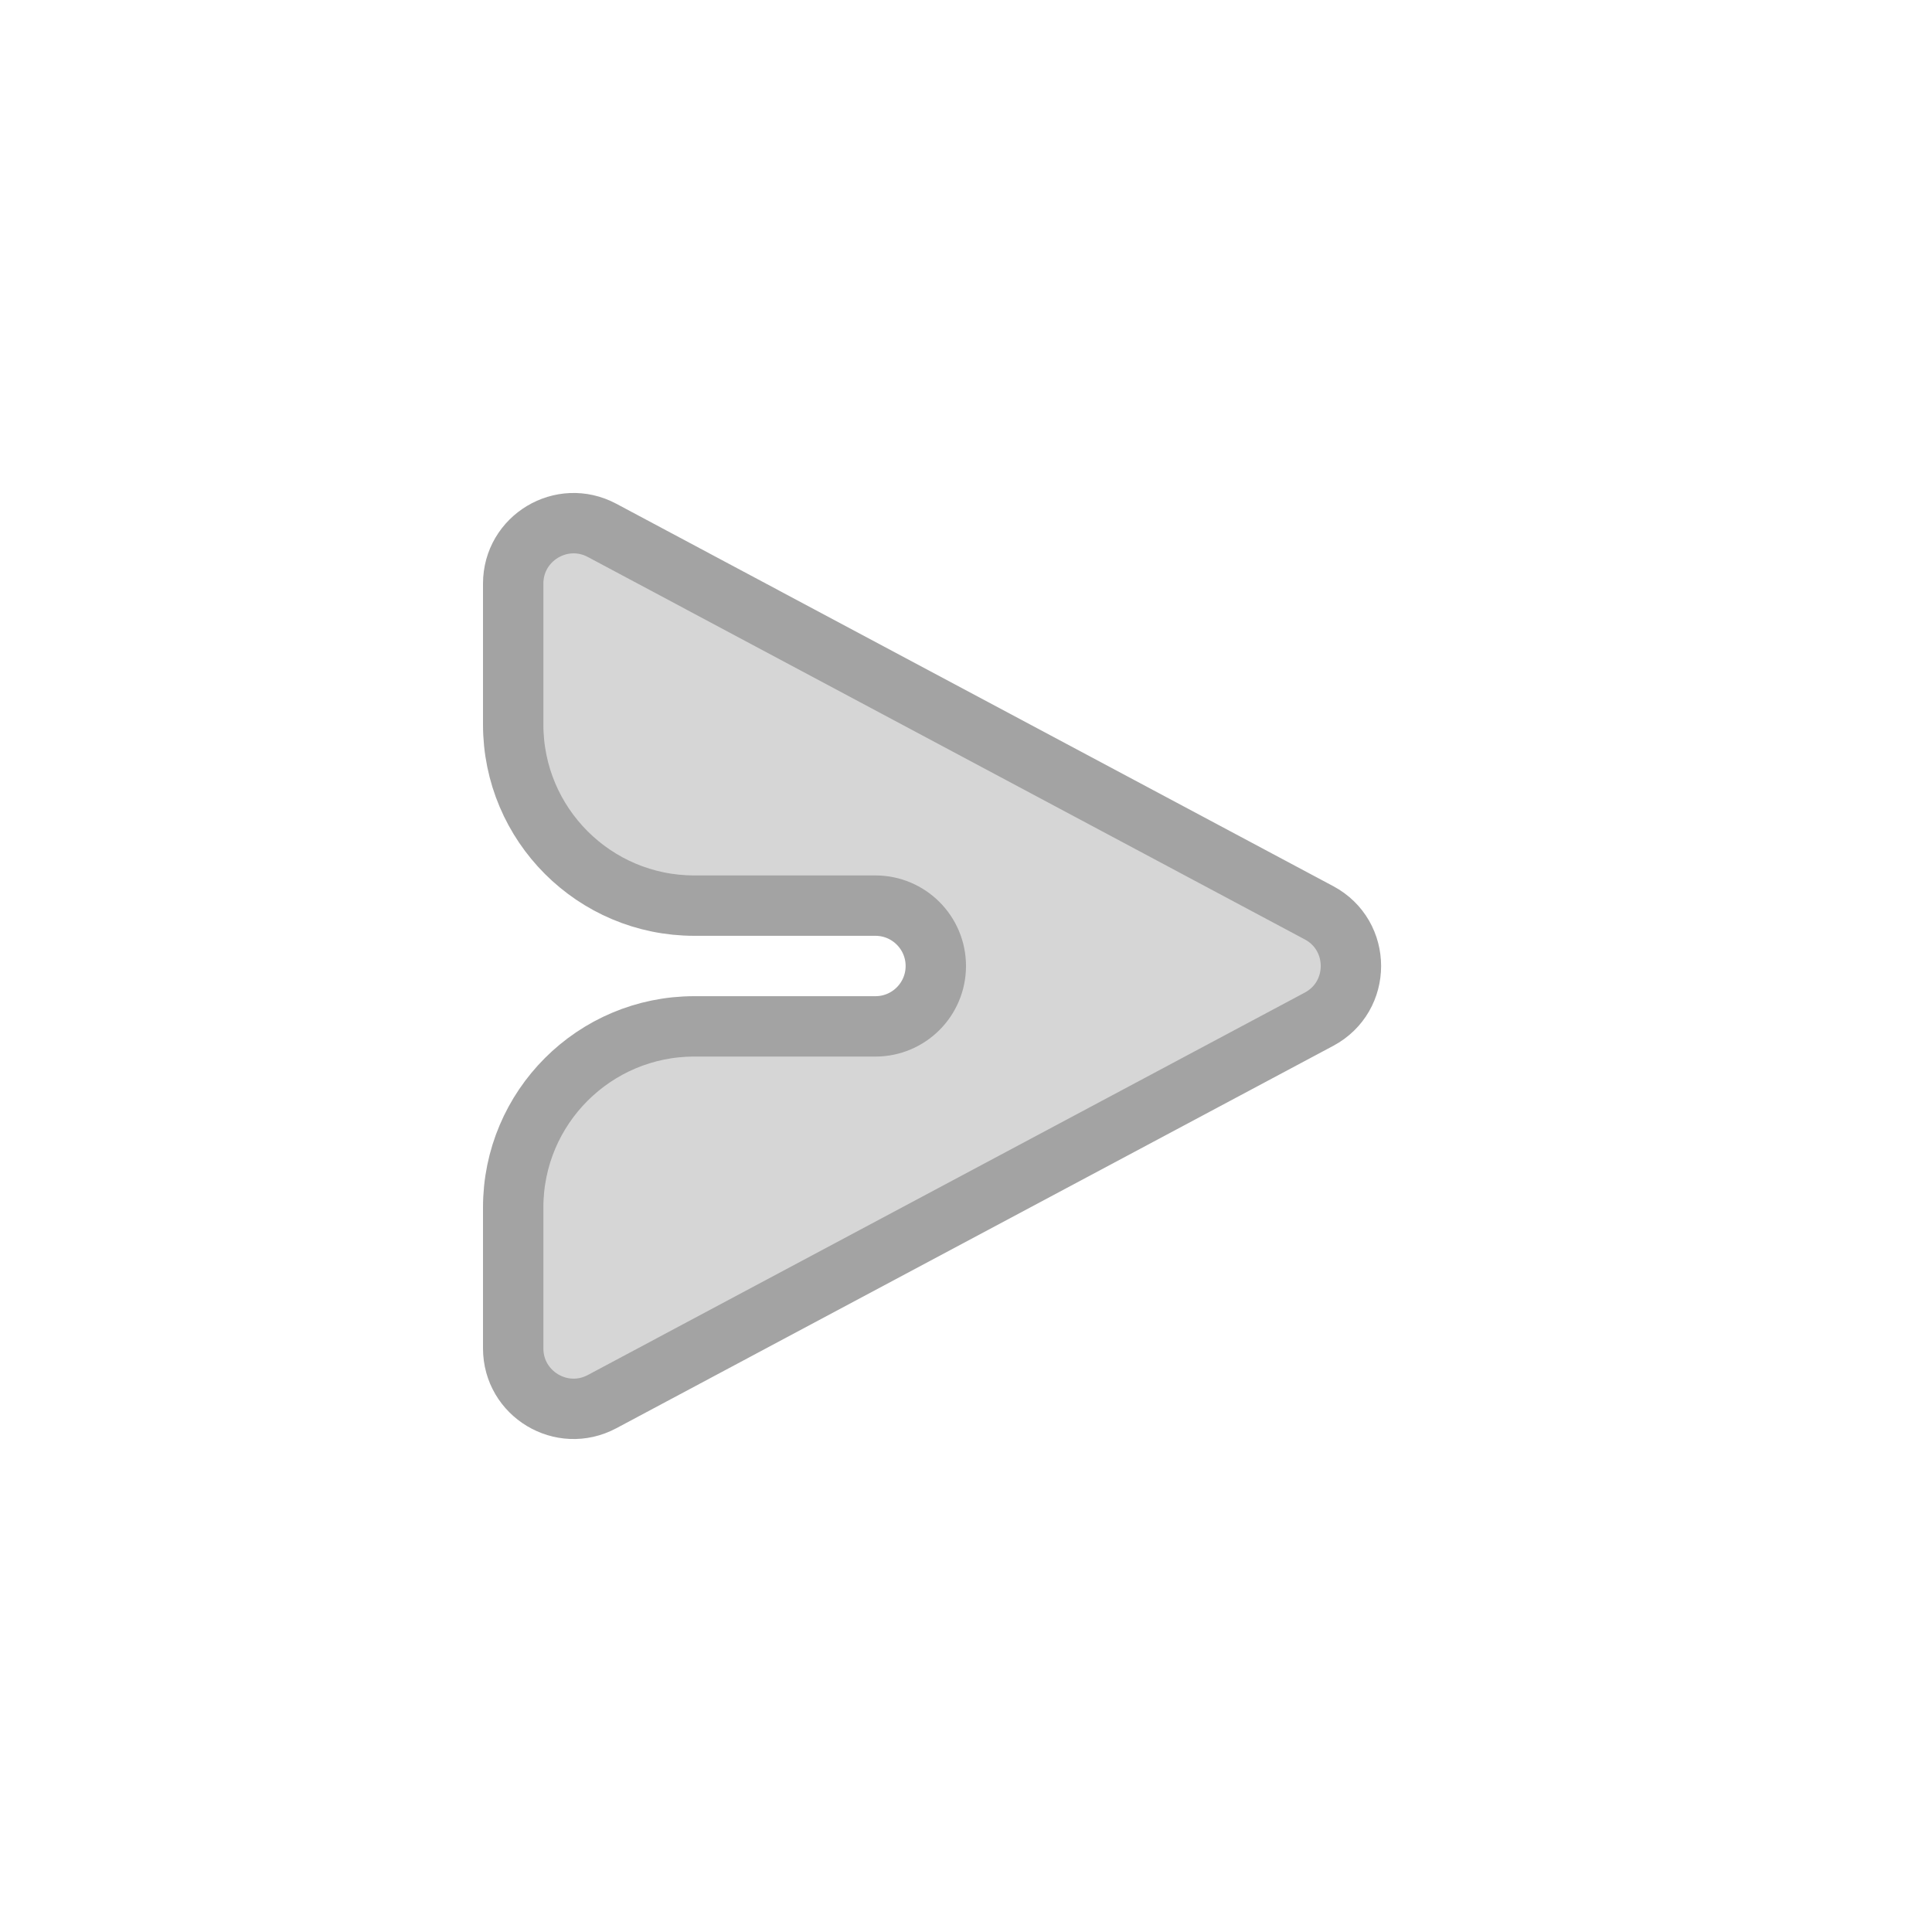
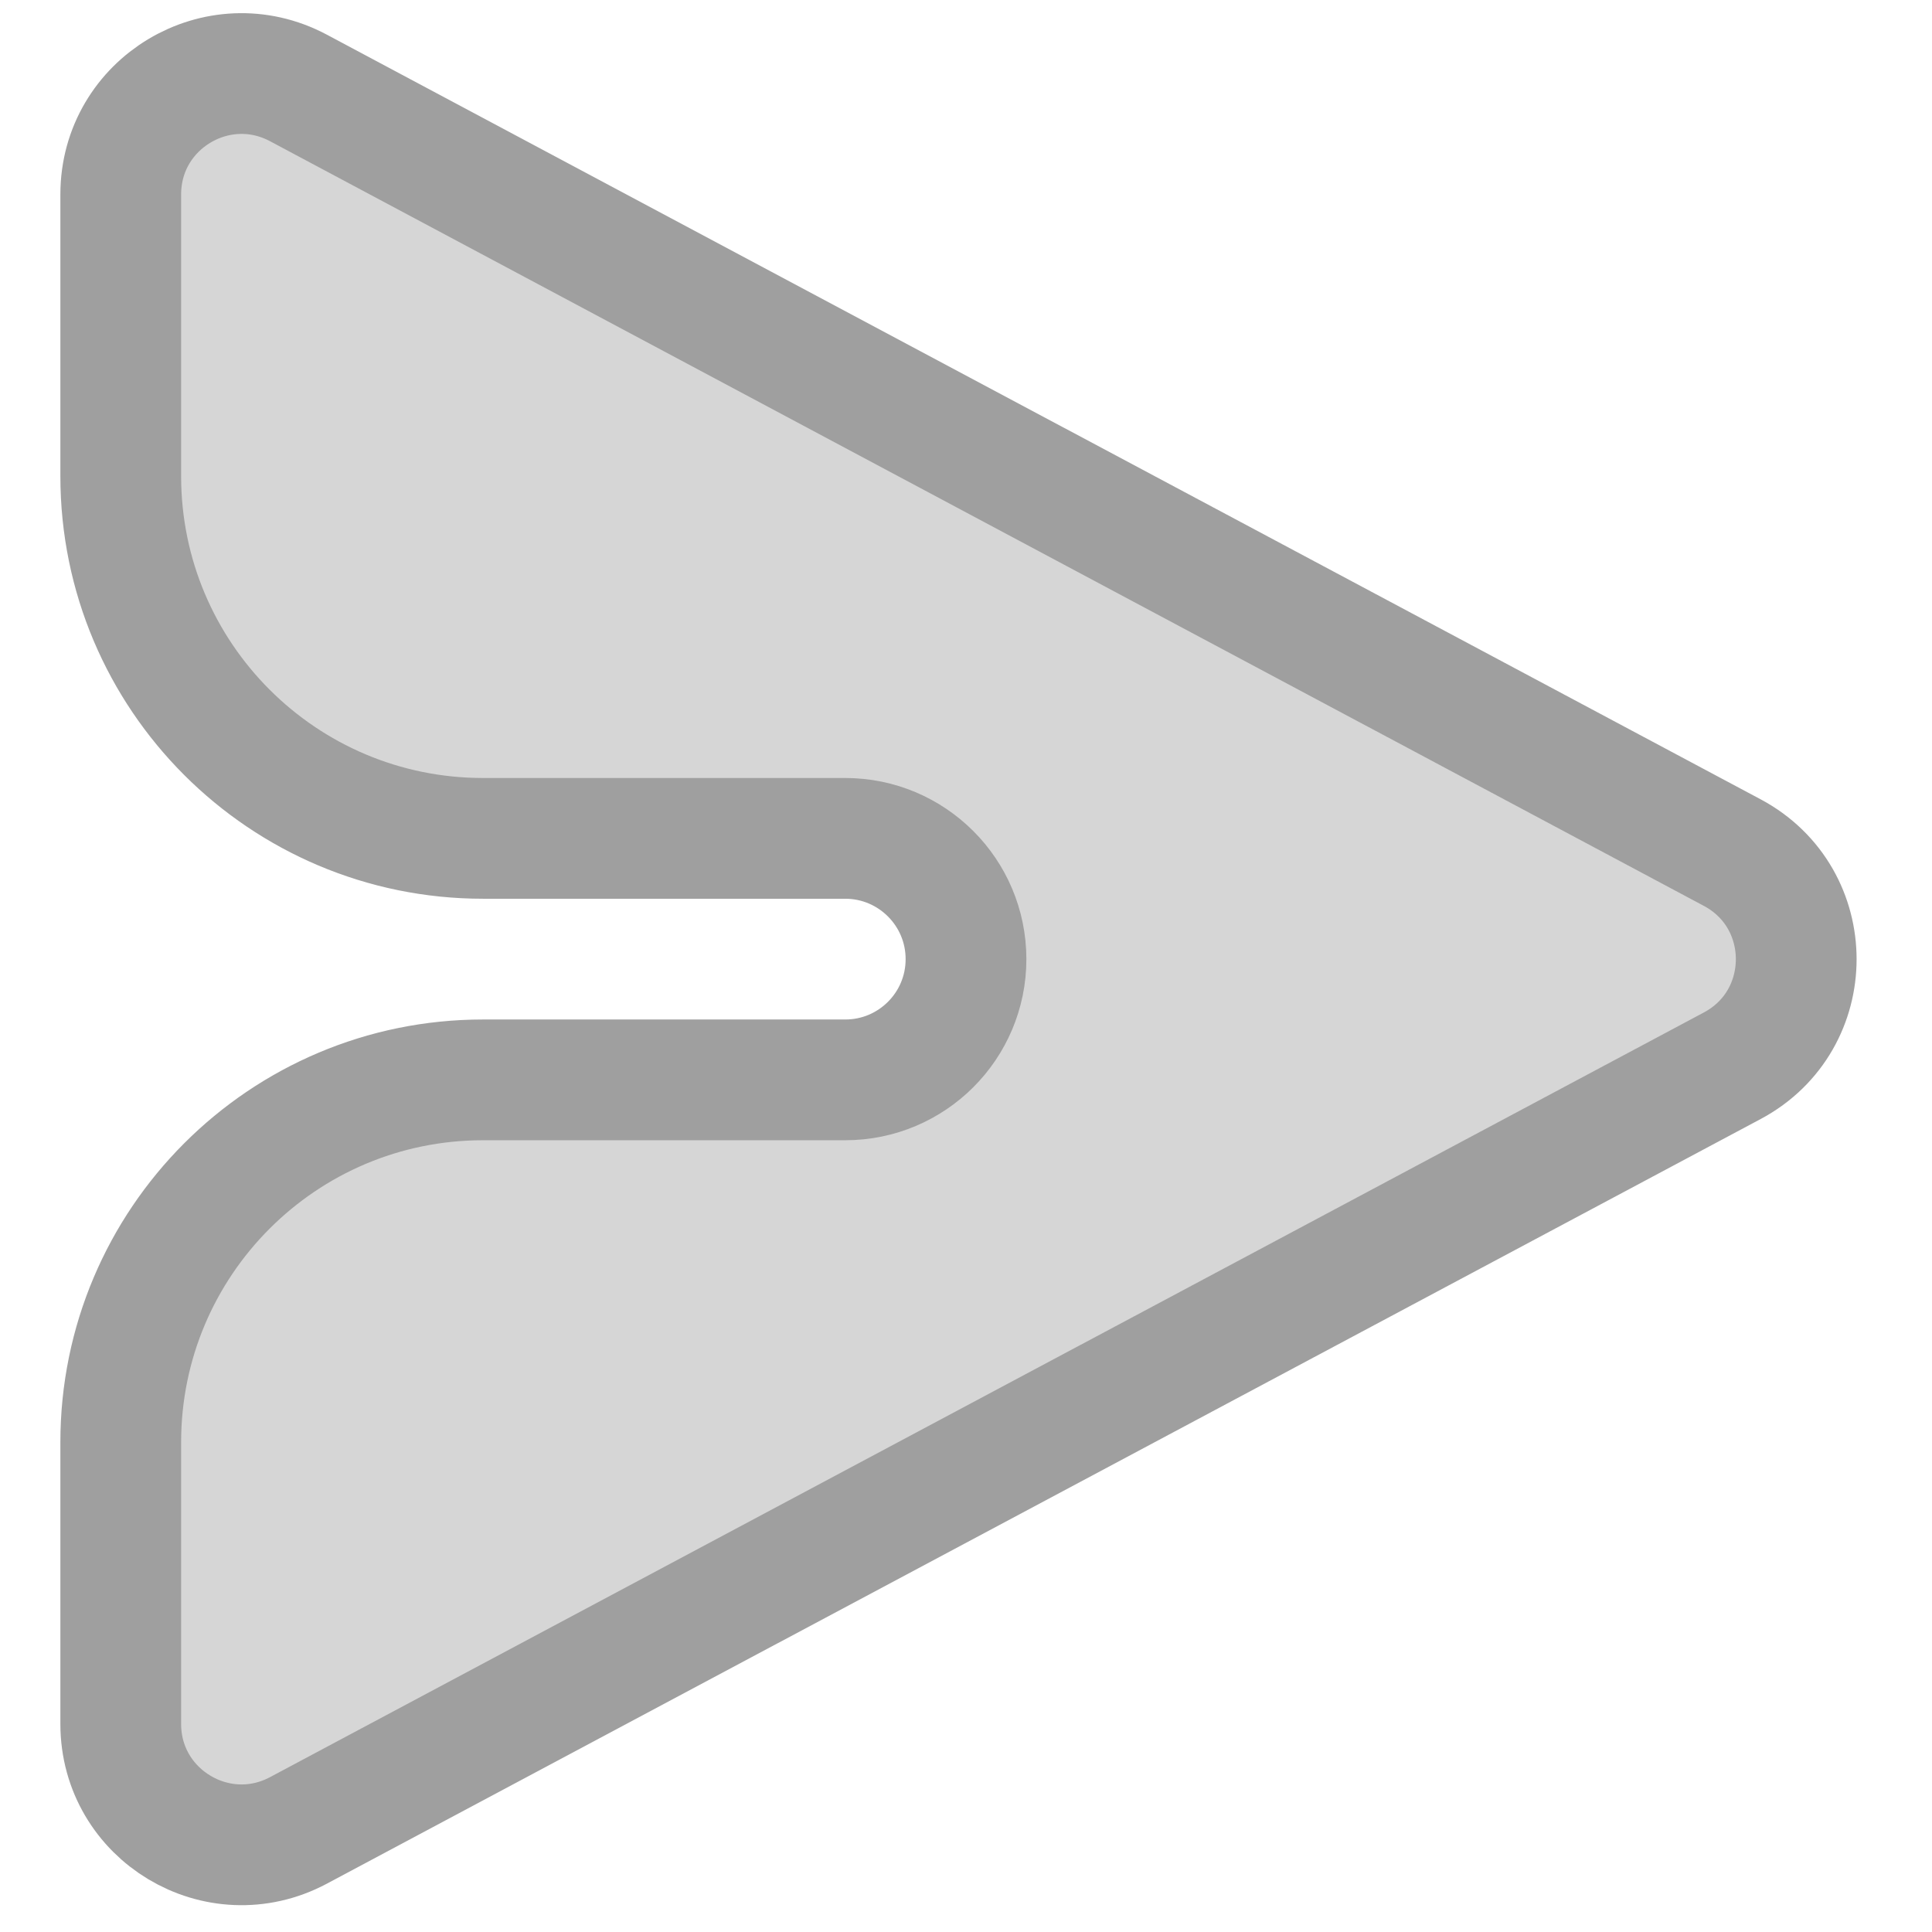
- <svg xmlns="http://www.w3.org/2000/svg" width="32" height="32" viewBox="0 0 32 32" fill="none">
-   <path d="M8.5 22.333V20C8.5 18.343 9.843 17 11.5 17H14.5C15.052 17 15.5 16.552 15.5 16C15.5 15.448 15.052 15 14.5 15H11.5C9.843 15 8.5 13.657 8.5 12V9.667C8.5 8.912 9.304 8.429 9.971 8.784L21.846 15.118C22.552 15.494 22.552 16.506 21.846 16.882L9.971 23.216C9.304 23.571 8.5 23.088 8.5 22.333Z" fill="#D6D6D6" stroke="#A3A3A3" />
+ <svg xmlns="http://www.w3.org/2000/svg" width="16" height="16" viewBox="0 0 16 16" fill="none">
+   <path d="M1 14.277V11.944C1 10.287 2.343 8.943 4 8.943H7C7.552 8.943 8 8.496 8 7.943C8 7.391 7.552 6.943 7 6.943H4C2.343 6.943 1 5.6 1 3.943V1.61C1 0.855 1.804 0.373 2.471 0.728L14.346 7.061C15.052 7.438 15.052 8.449 14.346 8.826L2.471 15.159C1.804 15.514 1 15.032 1 14.277Z" fill="#D6D6D6" stroke="#9F9F9F" />
</svg>
